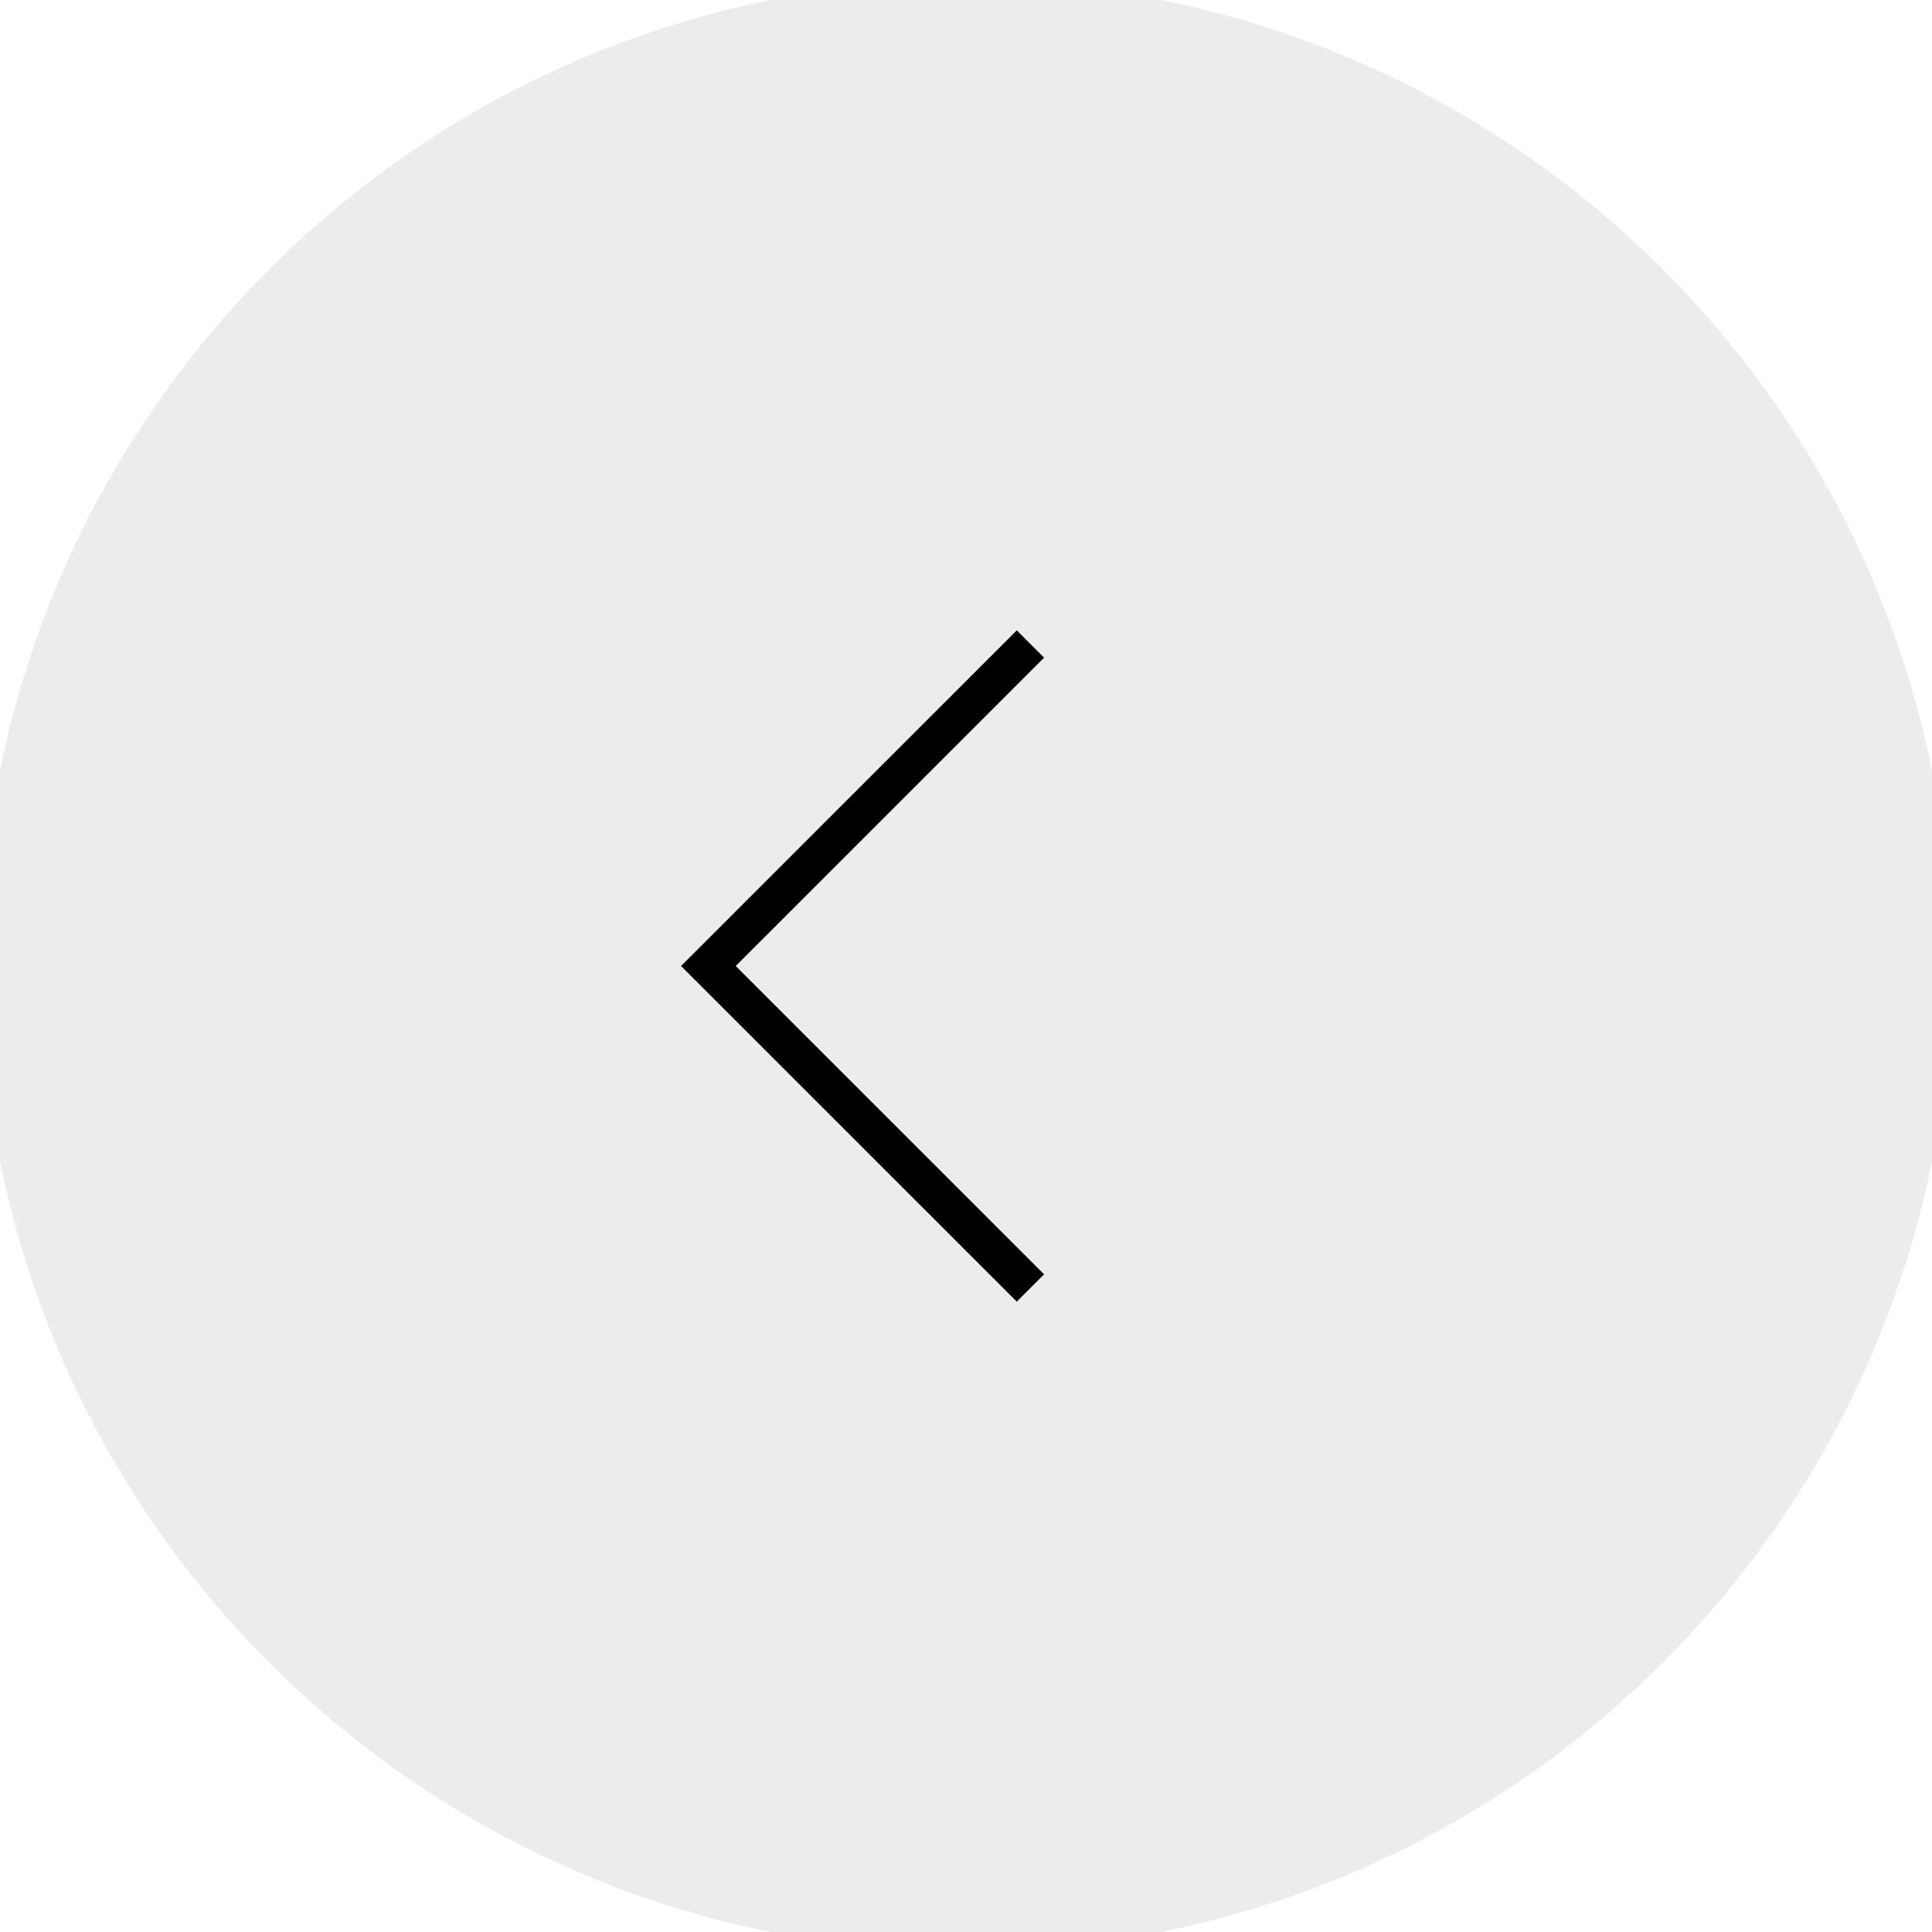
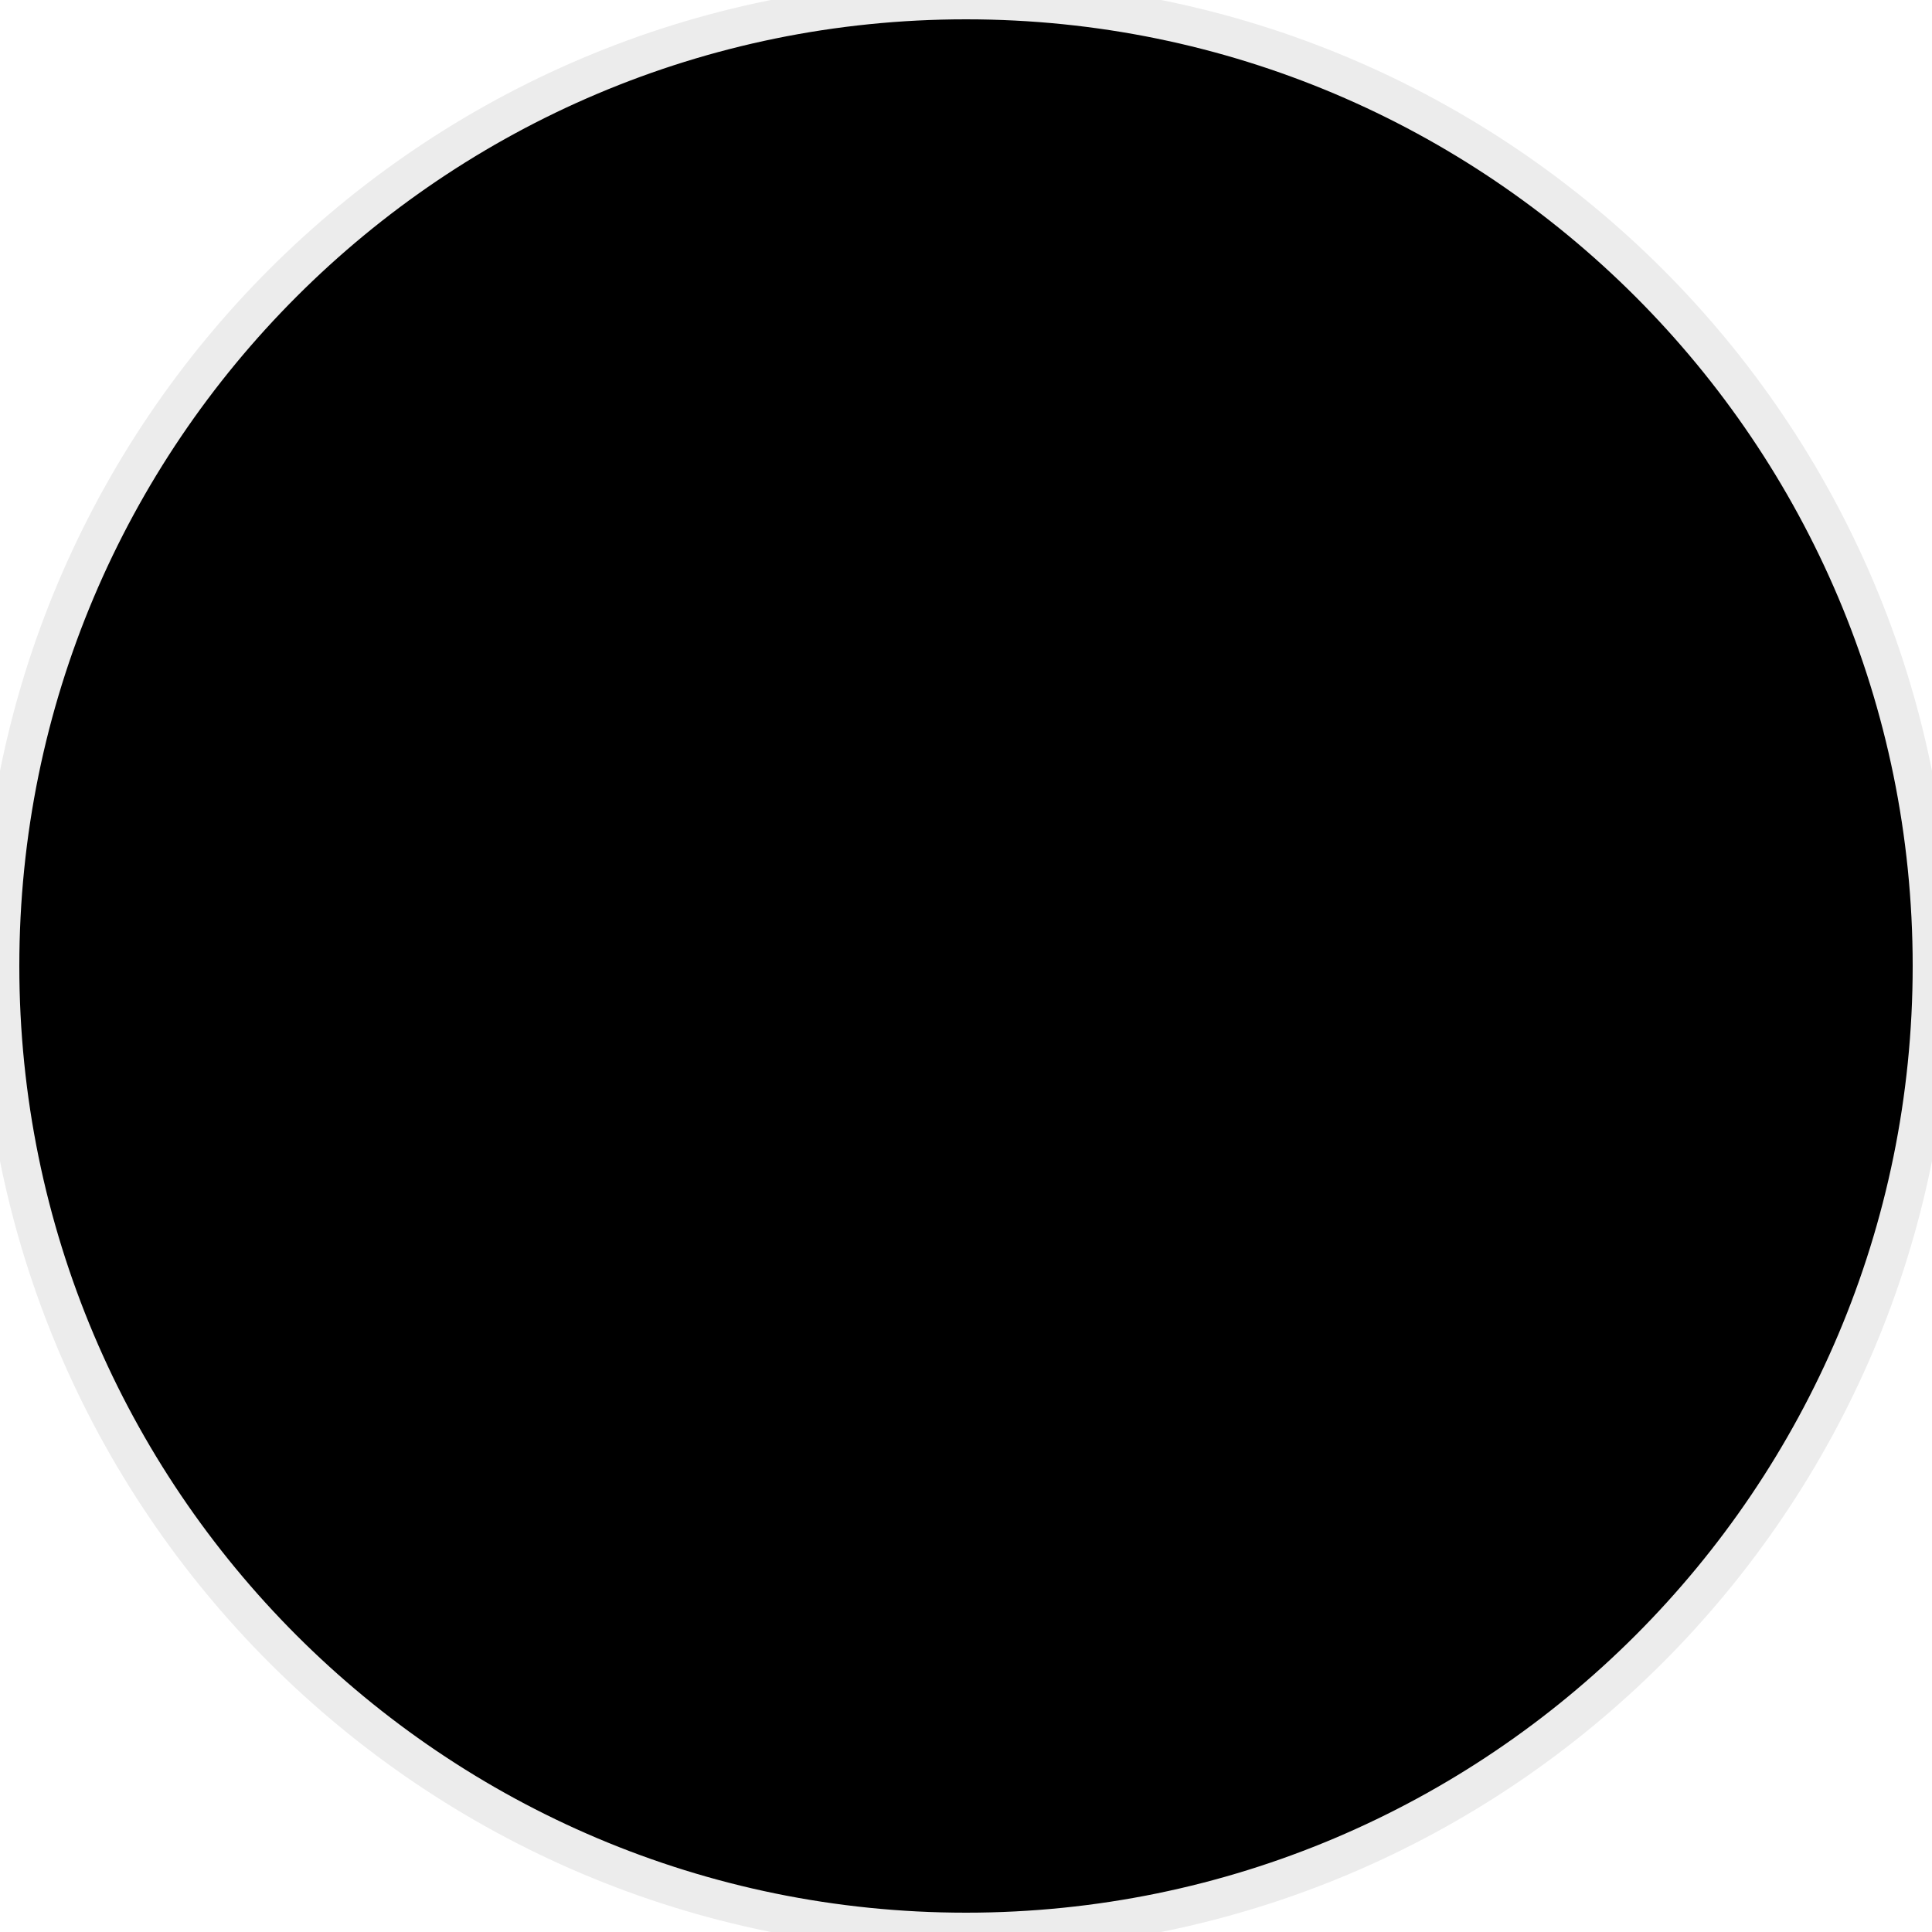
<svg xmlns="http://www.w3.org/2000/svg" width="50" height="50" viewBox="0 0 50 50" fill="none">
-   <path d="M25 50C11.193 50 9.74778e-06 38.807 1.03513e-05 25C1.09548e-05 11.193 11.193 -1.69631e-06 25 -1.09278e-06C38.807 -4.89256e-07 50 11.193 50 25C50 38.807 38.807 50 25 50Z" fill="#ECECEC" />
+   <path d="M25 50C11.193 50 9.74778e-06 38.807 1.03513e-05 25C1.09548e-05 11.193 11.193 -1.69631e-06 25 -1.09278e-06C38.807 -4.89256e-07 50 11.193 50 25C50 38.807 38.807 50 25 50Z" fill="currentColor" />
  <path d="M25 50C11.193 50 9.74778e-06 38.807 1.03513e-05 25C1.09548e-05 11.193 11.193 -1.69631e-06 25 -1.09278e-06C38.807 -4.89256e-07 50 11.193 50 25C50 38.807 38.807 50 25 50Z" stroke="#ECECEC" />
  <path d="M26.667 33.333L18.333 25L26.667 16.667" stroke="black" />
</svg>
